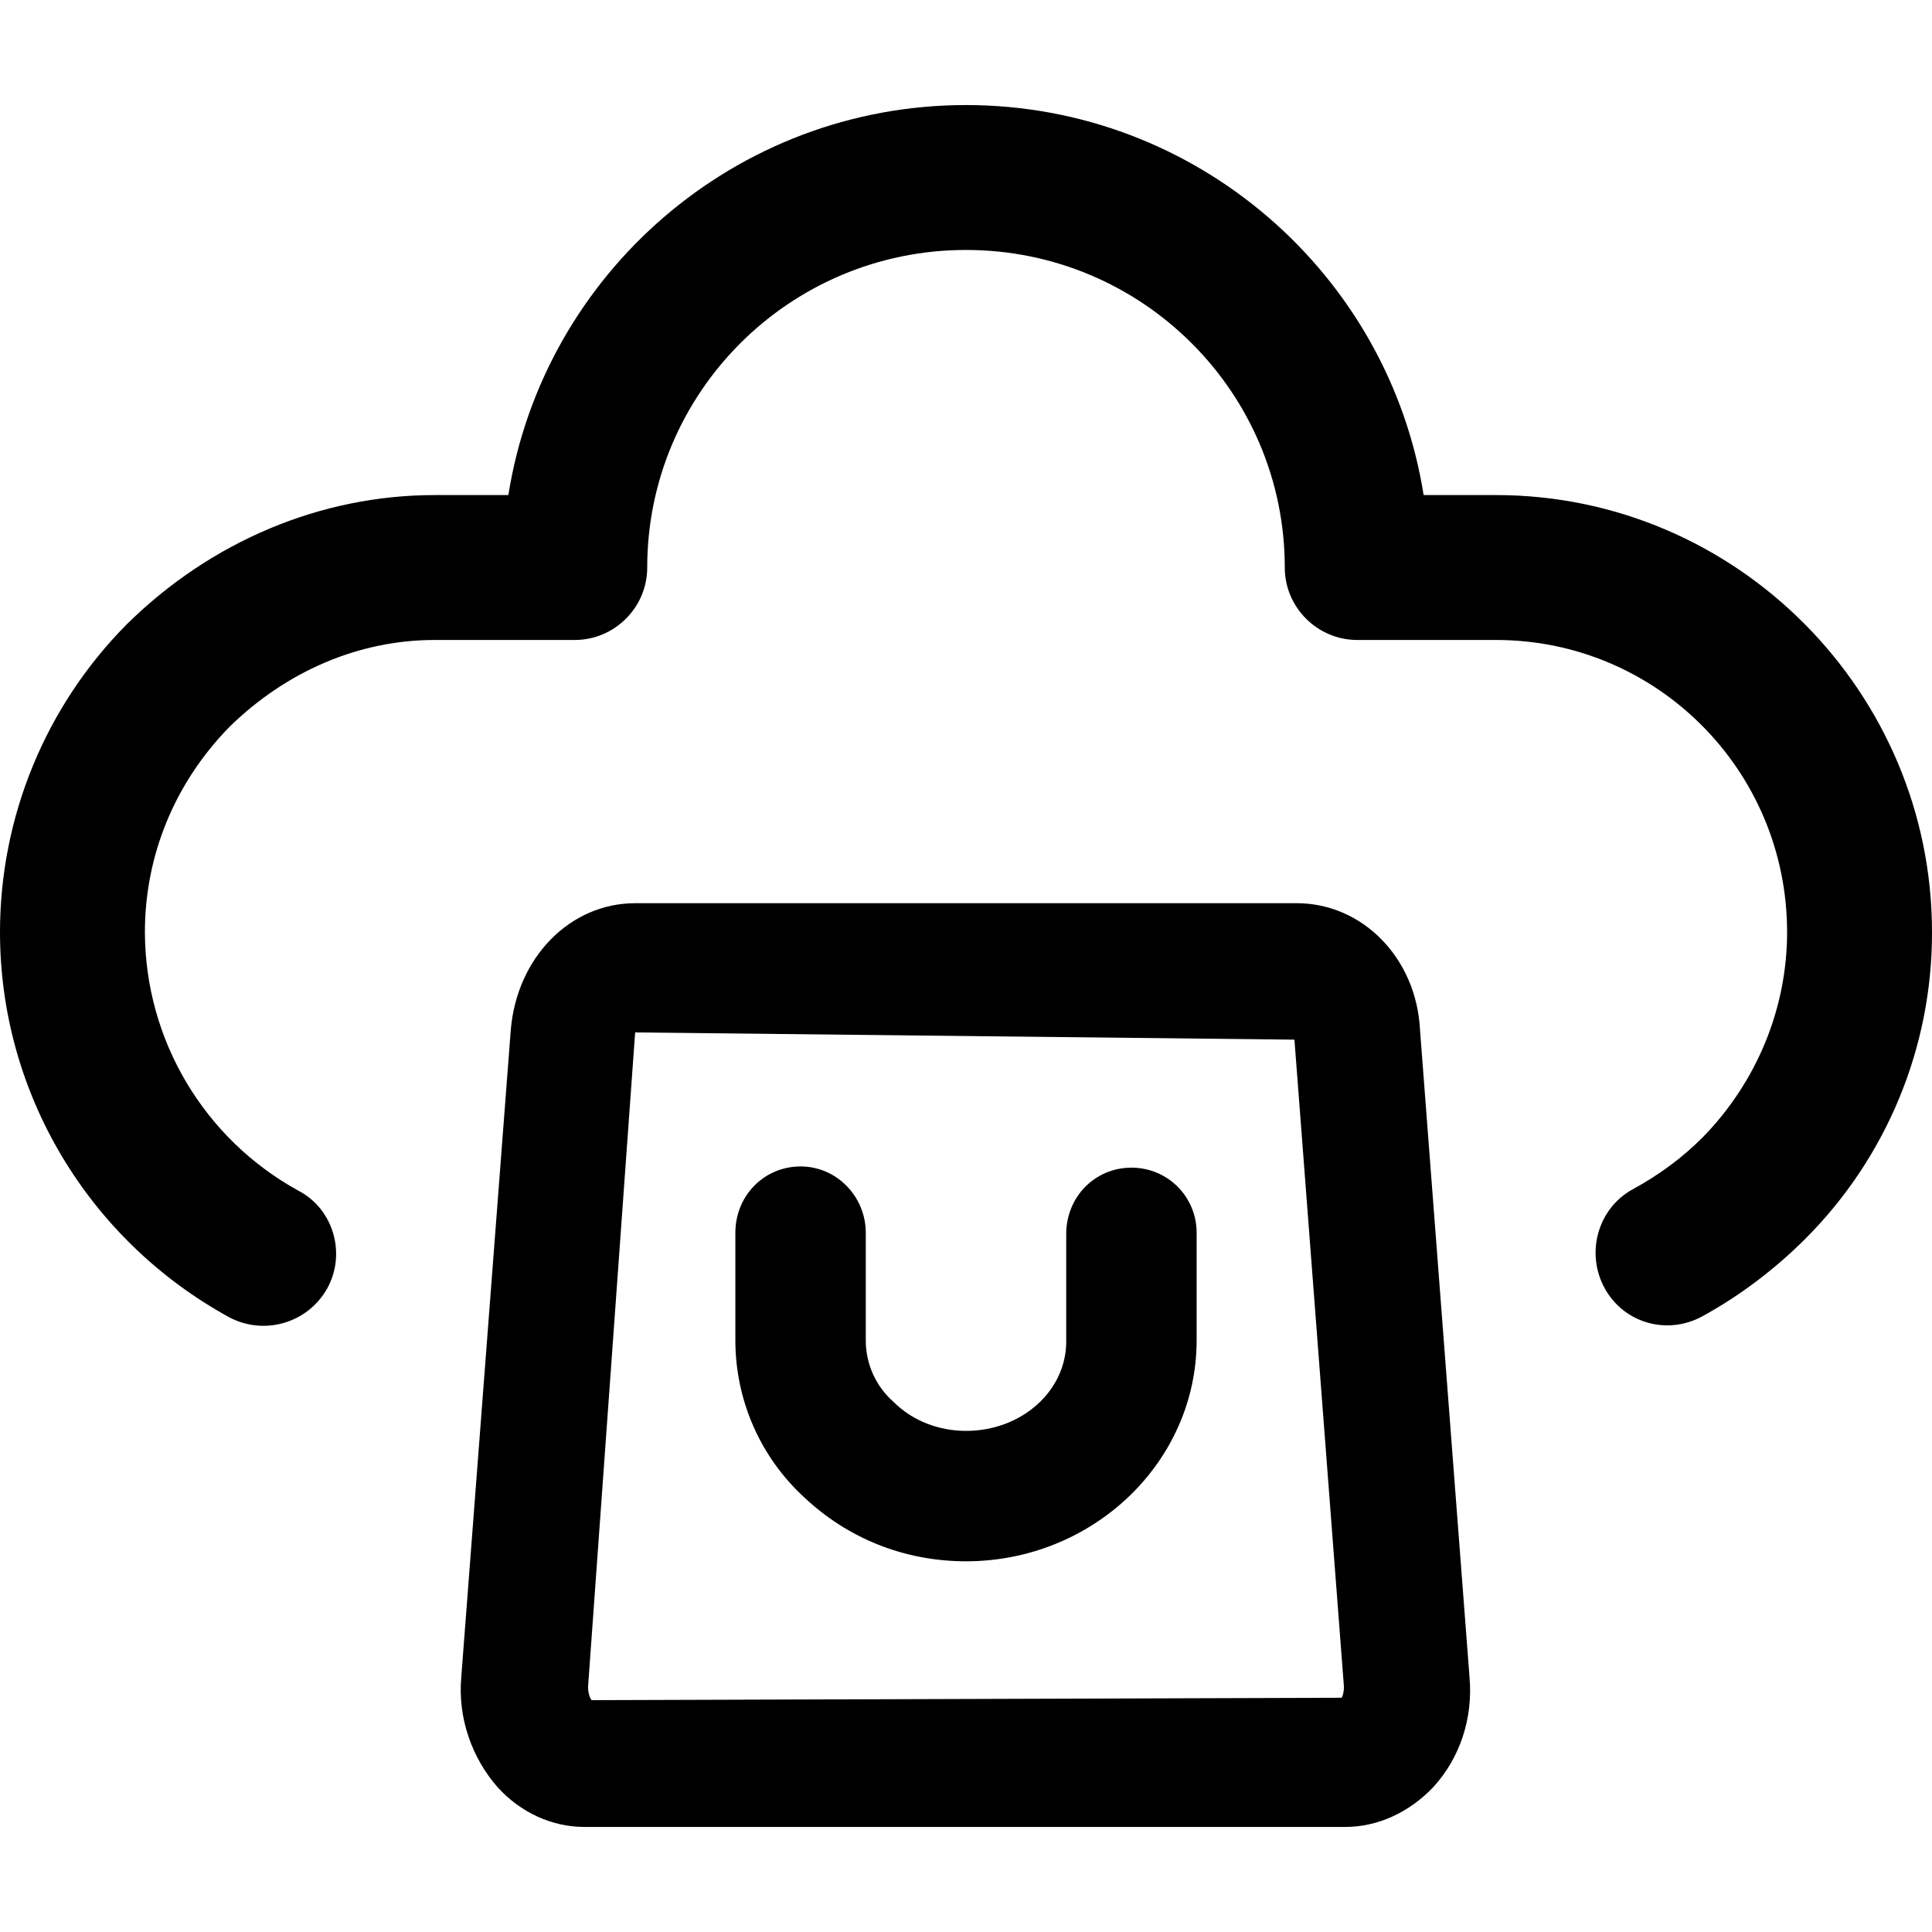
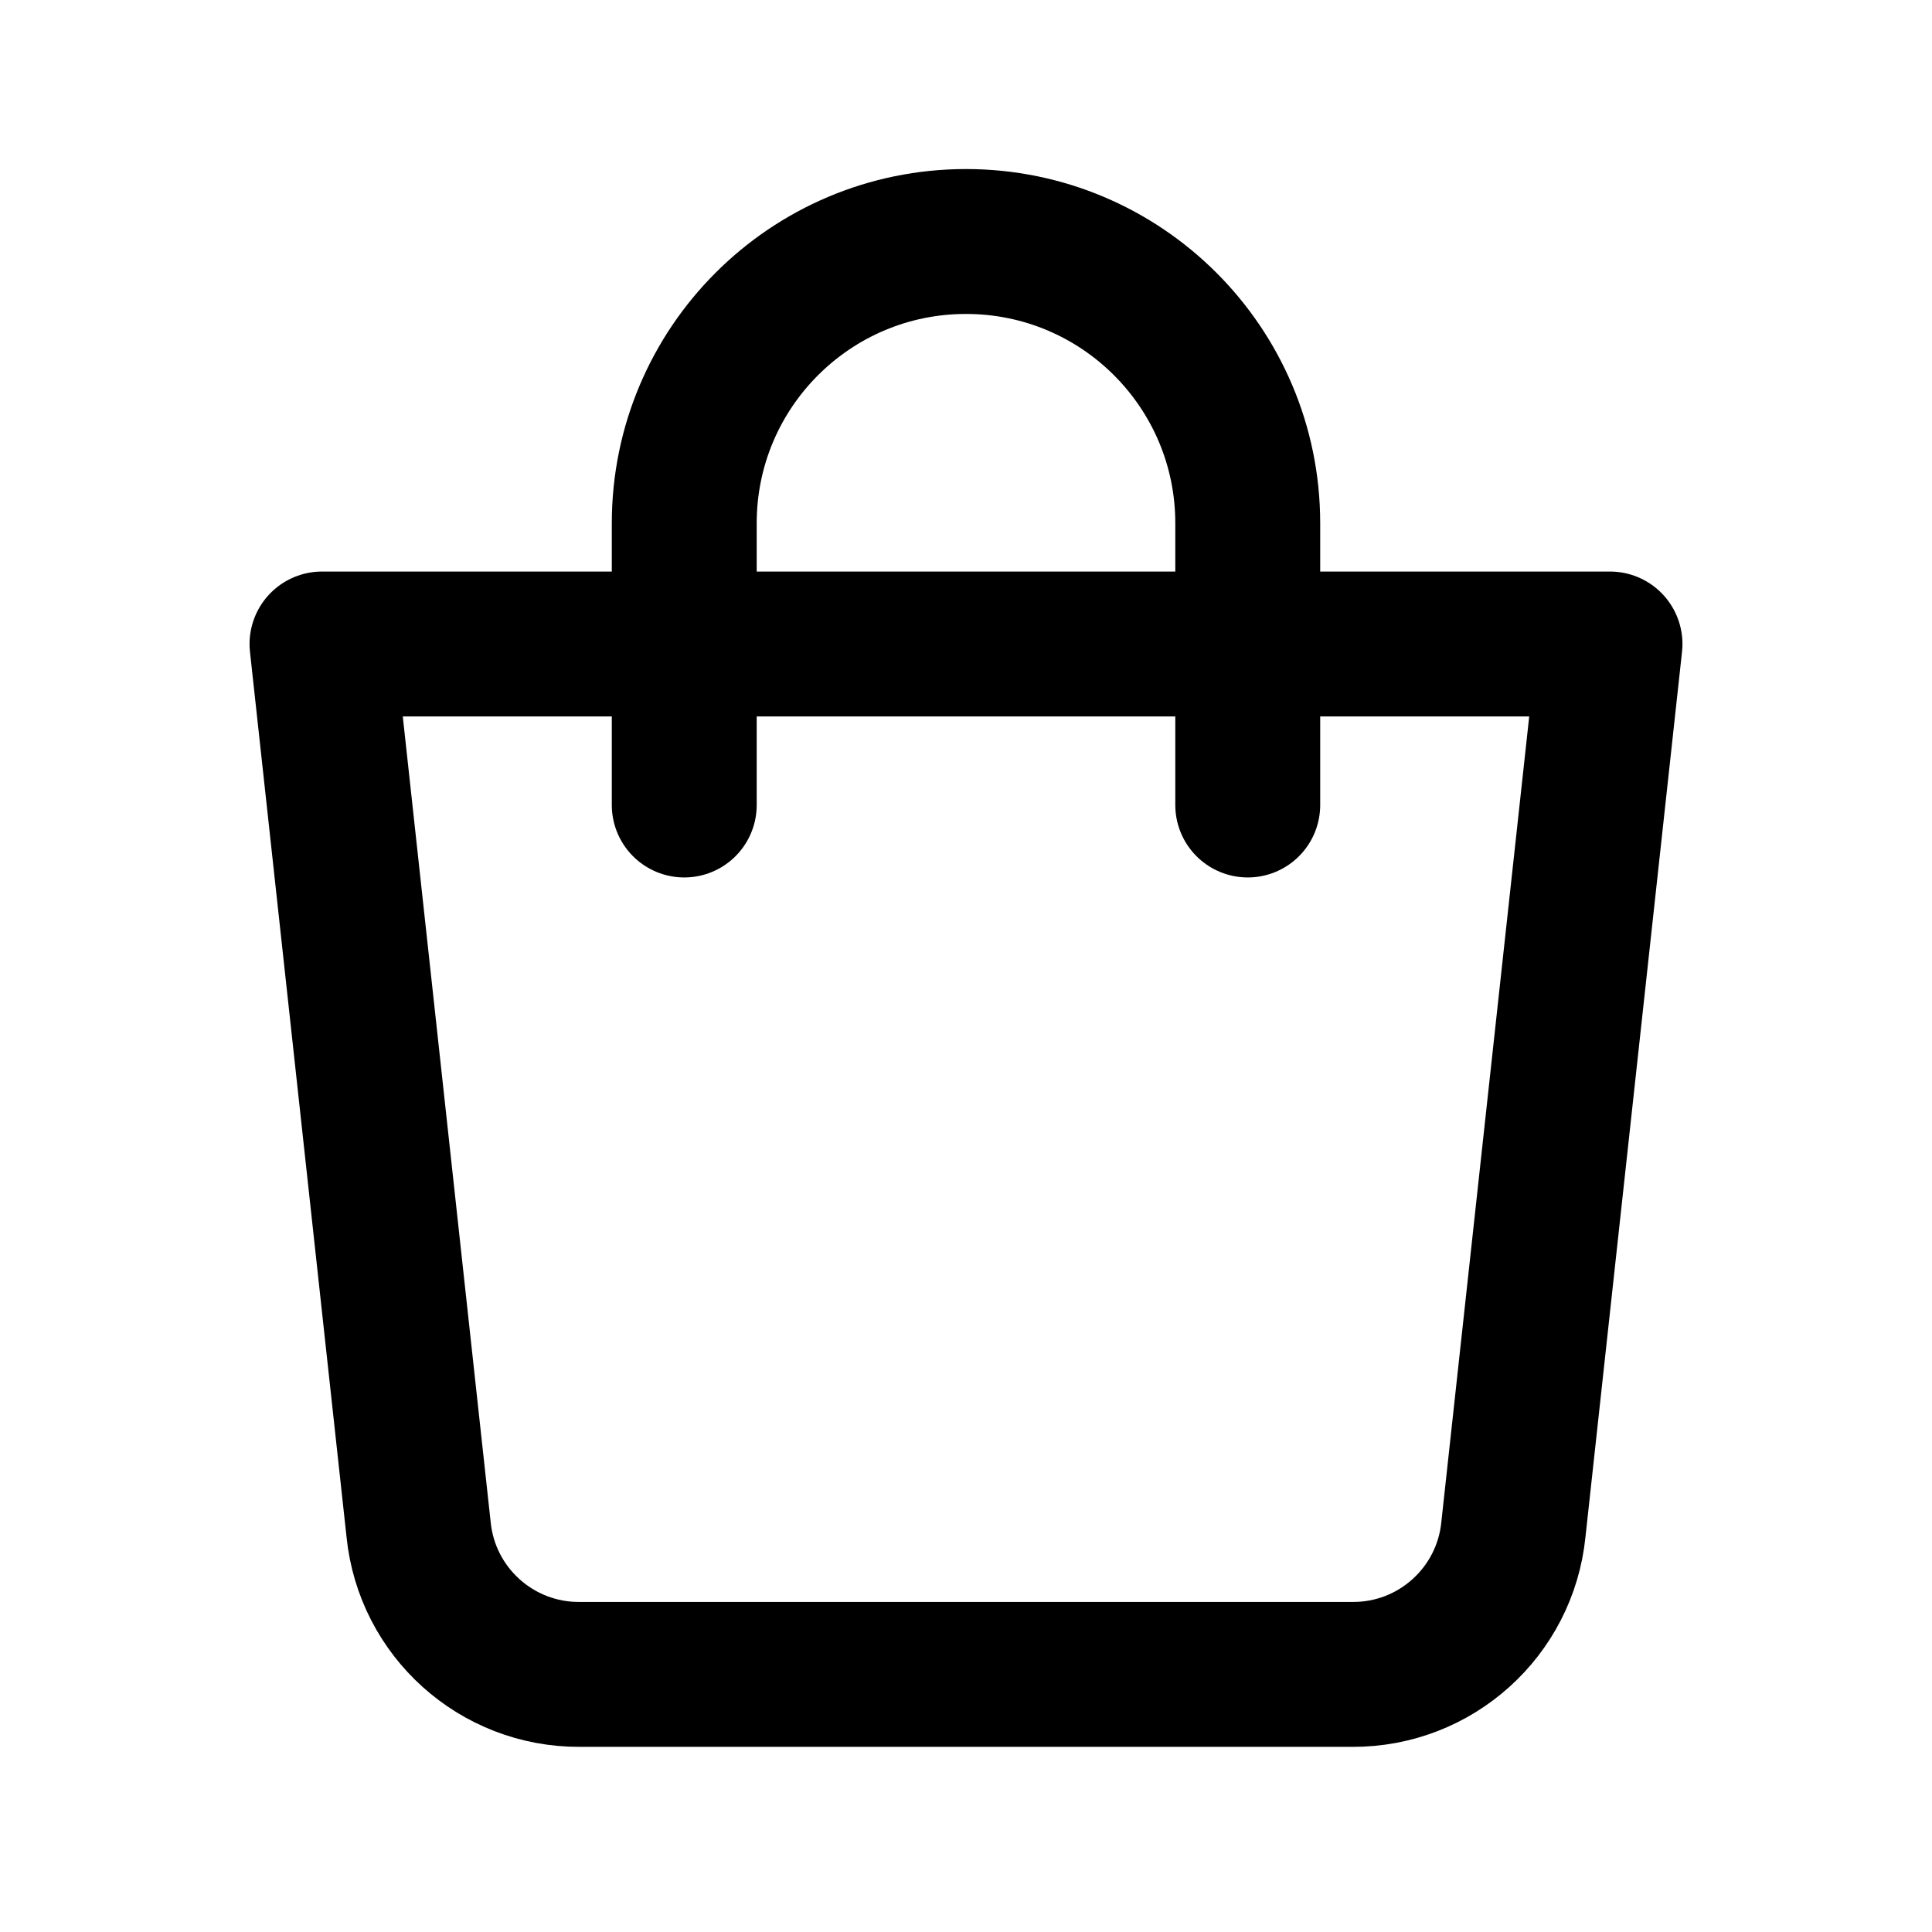
- <svg xmlns="http://www.w3.org/2000/svg" t="1789952202534" class="icon" viewBox="0 0 1024 1024" version="1.1" p-id="14127" width="200" height="200">
-   <path d="M792.96 262.4h-38.4C736 145.28 634.24 55.68 512 55.68S288 145.28 269.44 262.4H230.4c-60.16 0-118.4 24.32-163.2 68.48A231.68 231.68 0 0 0 0 494.08c0 85.12 46.72 163.2 121.6 204.16a38.72 38.72 0 0 0 51.84-15.36c10.24-18.56 3.2-42.24-15.36-51.84A156.8 156.8 0 0 1 76.8 494.08c0-40.96 16-79.36 44.8-108.8 30.08-29.44 68.48-46.08 108.8-46.08h74.24c21.12 0 38.4-17.28 38.4-38.4 0-92.8 75.52-168.32 168.96-168.32s168.96 75.52 168.96 168.32c0 21.12 17.28 38.4 38.4 38.4h73.6c85.12 0 154.24 69.12 154.24 154.88 0 40.32-16 79.36-44.8 108.8-10.88 10.88-23.04 19.84-37.12 27.52-18.56 10.24-24.96 33.92-14.72 52.48 10.24 18.56 33.28 24.96 51.84 14.72 19.84-10.88 38.4-24.96 54.4-40.96A229.12 229.12 0 0 0 1024 494.08c0-127.36-103.68-231.68-231.04-231.68z" p-id="14128" />
-   <path d="M599.68 618.88c-19.2 0-34.56 15.36-34.56 35.2v56.96c0 26.24-23.68 47.36-53.12 47.36-14.08 0-28.16-5.12-38.4-15.36a43.328 43.328 0 0 1-14.72-32.64v-56.96c0-19.2-15.36-35.2-34.56-35.2-19.2 0-34.56 15.36-34.56 35.2v56.96c0 32 13.44 62.08 36.48 83.2 23.04 21.76 53.12 33.92 85.76 33.92 67.2 0 122.24-52.48 122.24-117.12v-56.96c0-19.2-15.36-34.56-34.56-34.56z" p-id="14129" />
-   <path d="M687.36 478.72H336.64c-34.56 0-62.72 28.8-65.92 67.2l-26.24 343.04c-1.92 21.76 5.76 42.88 19.2 58.24 12.16 13.44 28.8 21.12 46.08 21.12h403.2c17.28 0 33.92-7.68 46.72-21.12 14.08-15.36 21.12-36.48 19.2-58.24l-26.24-343.04c-1.92-38.4-30.72-67.2-65.28-67.2z m23.68 421.12l-397.44 1.28c-0.64-0.64-1.92-3.2-1.92-7.04l24.96-346.88 349.44 3.84 26.24 343.04c0 2.56-0.64 5.12-1.28 5.76z" p-id="14130" />
+ <svg xmlns="http://www.w3.org/2000/svg" viewBox="0 0 24 24">
+   <g fill="none" stroke="currentColor" stroke-width="1.8" stroke-linecap="round" stroke-linejoin="round">
+     <path d="M4 8h16l-1.2 11a2 2 0 0 1-2 1.8H7.2a2 2 0 0 1-2-1.8L4 8z" />
+     <path d="M8.5 10V6.5a3.5 3.5 0 0 1 7 0V10" />
+   </g>
</svg>
